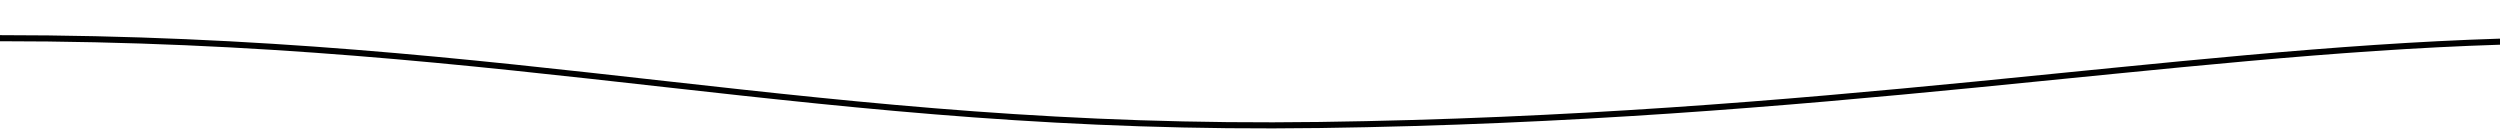
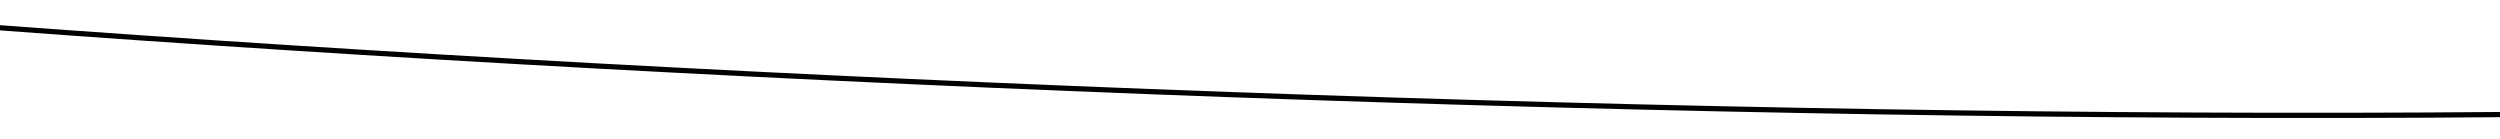
- <svg xmlns="http://www.w3.org/2000/svg" viewBox="0 0 1440 80" preserveAspectRatio="none" fill="none" stroke="currentColor" stroke-width="3.5" stroke-linecap="round" vector-effect="non-scaling-stroke">
-   <path d="M0 22 C 300 22, 470 76, 760 72 C 1050 68, 1250 30, 1440 24" vector-effect="non-scaling-stroke" />
+ <svg xmlns="http://www.w3.org/2000/svg" viewBox="0 0 1440 80" preserveAspectRatio="none" fill="none" stroke="currentColor" stroke-width="3" stroke-linecap="round">
+   <path d="M0 16 C 430 48, 980 70, 1440 66" vector-effect="non-scaling-stroke" />
</svg>
